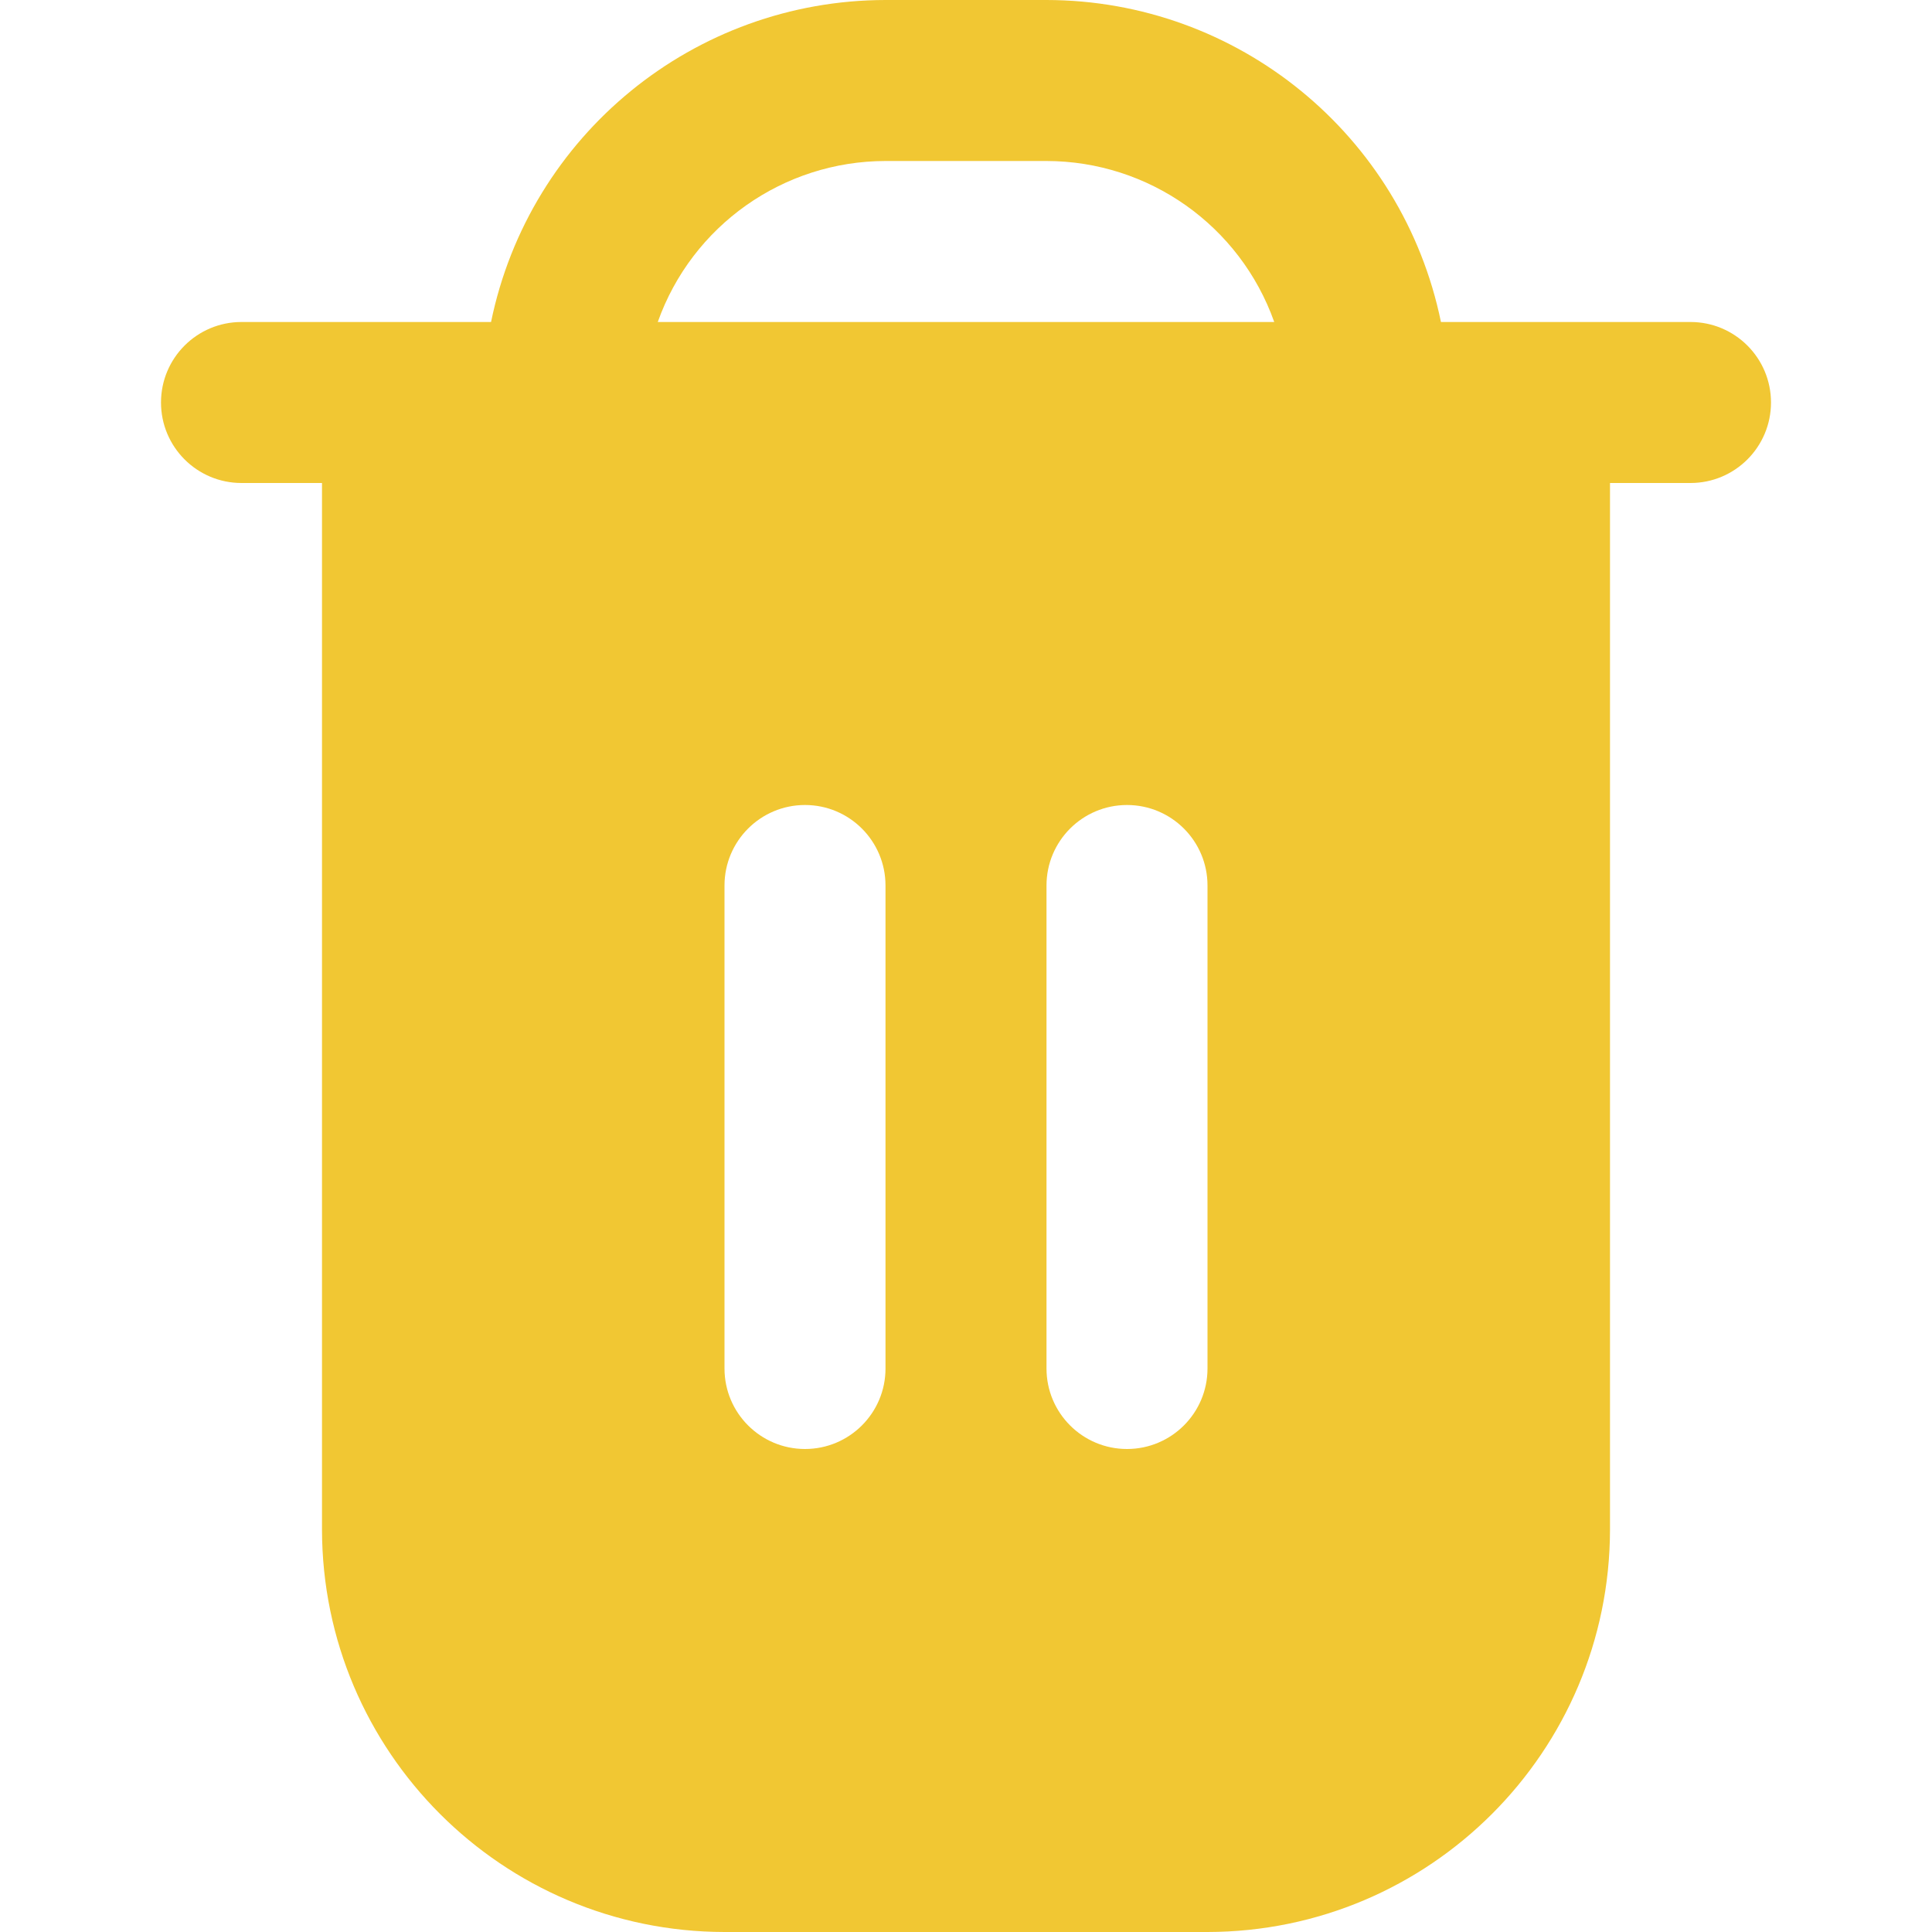
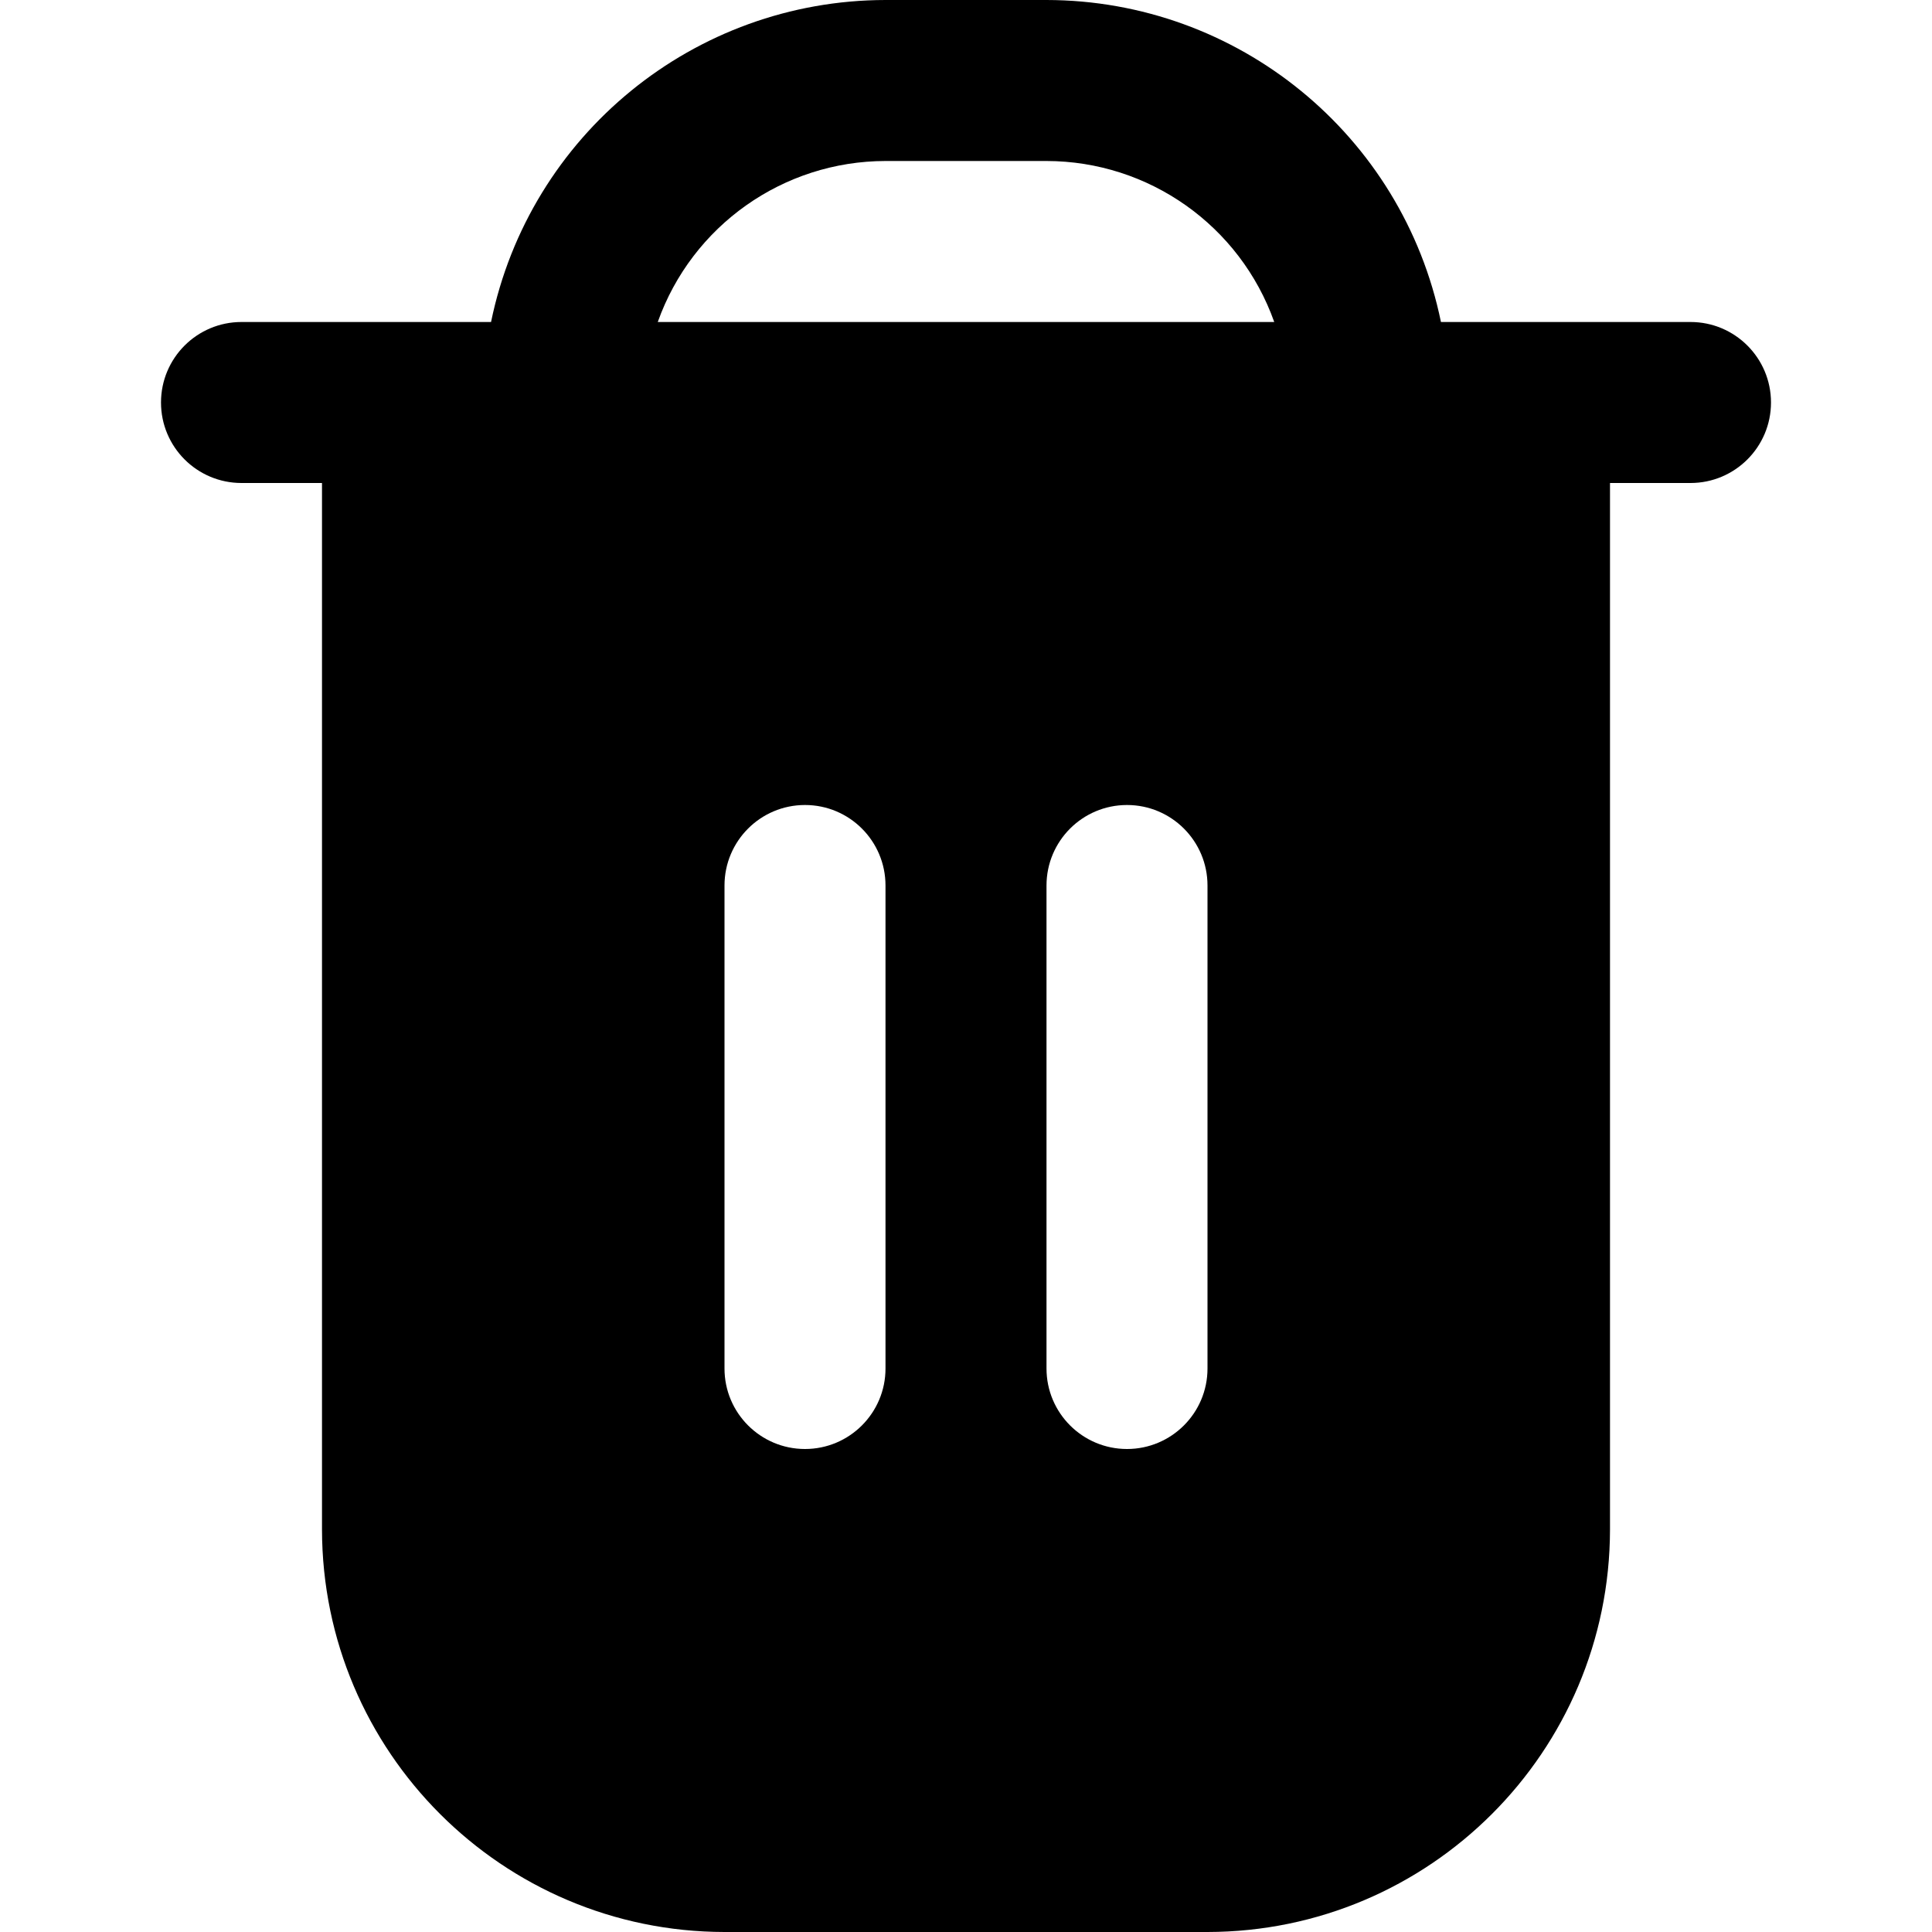
<svg xmlns="http://www.w3.org/2000/svg" version="1.1" id="Capa_1" x="0px" y="0px" viewBox="0 0 512 512" style="enable-background:new 0 0 512 512;" xml:space="preserve" width="512" height="512">
  <g>
-     <path d="M448,85.333h-66.133C371.66,35.703,328.002,0.064,277.333,0h-42.667c-50.669,0.064-94.327,35.703-104.533,85.333H64   c-11.782,0-21.333,9.551-21.333,21.333S52.218,128,64,128h21.333v277.333C85.404,464.214,133.119,511.93,192,512h128   c58.881-0.07,106.596-47.786,106.667-106.667V128H448c11.782,0,21.333-9.551,21.333-21.333S459.782,85.333,448,85.333z    M234.667,362.667c0,11.782-9.551,21.333-21.333,21.333C201.551,384,192,374.449,192,362.667v-128   c0-11.782,9.551-21.333,21.333-21.333c11.782,0,21.333,9.551,21.333,21.333V362.667z M320,362.667   c0,11.782-9.551,21.333-21.333,21.333c-11.782,0-21.333-9.551-21.333-21.333v-128c0-11.782,9.551-21.333,21.333-21.333   c11.782,0,21.333,9.551,21.333,21.333V362.667z M174.315,85.333c9.074-25.551,33.238-42.634,60.352-42.667h42.667   c27.114,0.033,51.278,17.116,60.352,42.667H174.315z" fill="#F1C733" stroke-width="1" />
+     <path d="M448,85.333h-66.133C371.66,35.703,328.002,0.064,277.333,0h-42.667c-50.669,0.064-94.327,35.703-104.533,85.333H64   c-11.782,0-21.333,9.551-21.333,21.333S52.218,128,64,128h21.333v277.333C85.404,464.214,133.119,511.93,192,512h128   c58.881-0.07,106.596-47.786,106.667-106.667V128H448c11.782,0,21.333-9.551,21.333-21.333S459.782,85.333,448,85.333z    M234.667,362.667c0,11.782-9.551,21.333-21.333,21.333C201.551,384,192,374.449,192,362.667v-128   c0-11.782,9.551-21.333,21.333-21.333c11.782,0,21.333,9.551,21.333,21.333V362.667z M320,362.667   c0,11.782-9.551,21.333-21.333,21.333c-11.782,0-21.333-9.551-21.333-21.333v-128c0-11.782,9.551-21.333,21.333-21.333   c11.782,0,21.333,9.551,21.333,21.333V362.667z M174.315,85.333c9.074-25.551,33.238-42.634,60.352-42.667h42.667   c27.114,0.033,51.278,17.116,60.352,42.667H174.315z" fill="#000000" stroke-width="1" />
  </g>
</svg>
